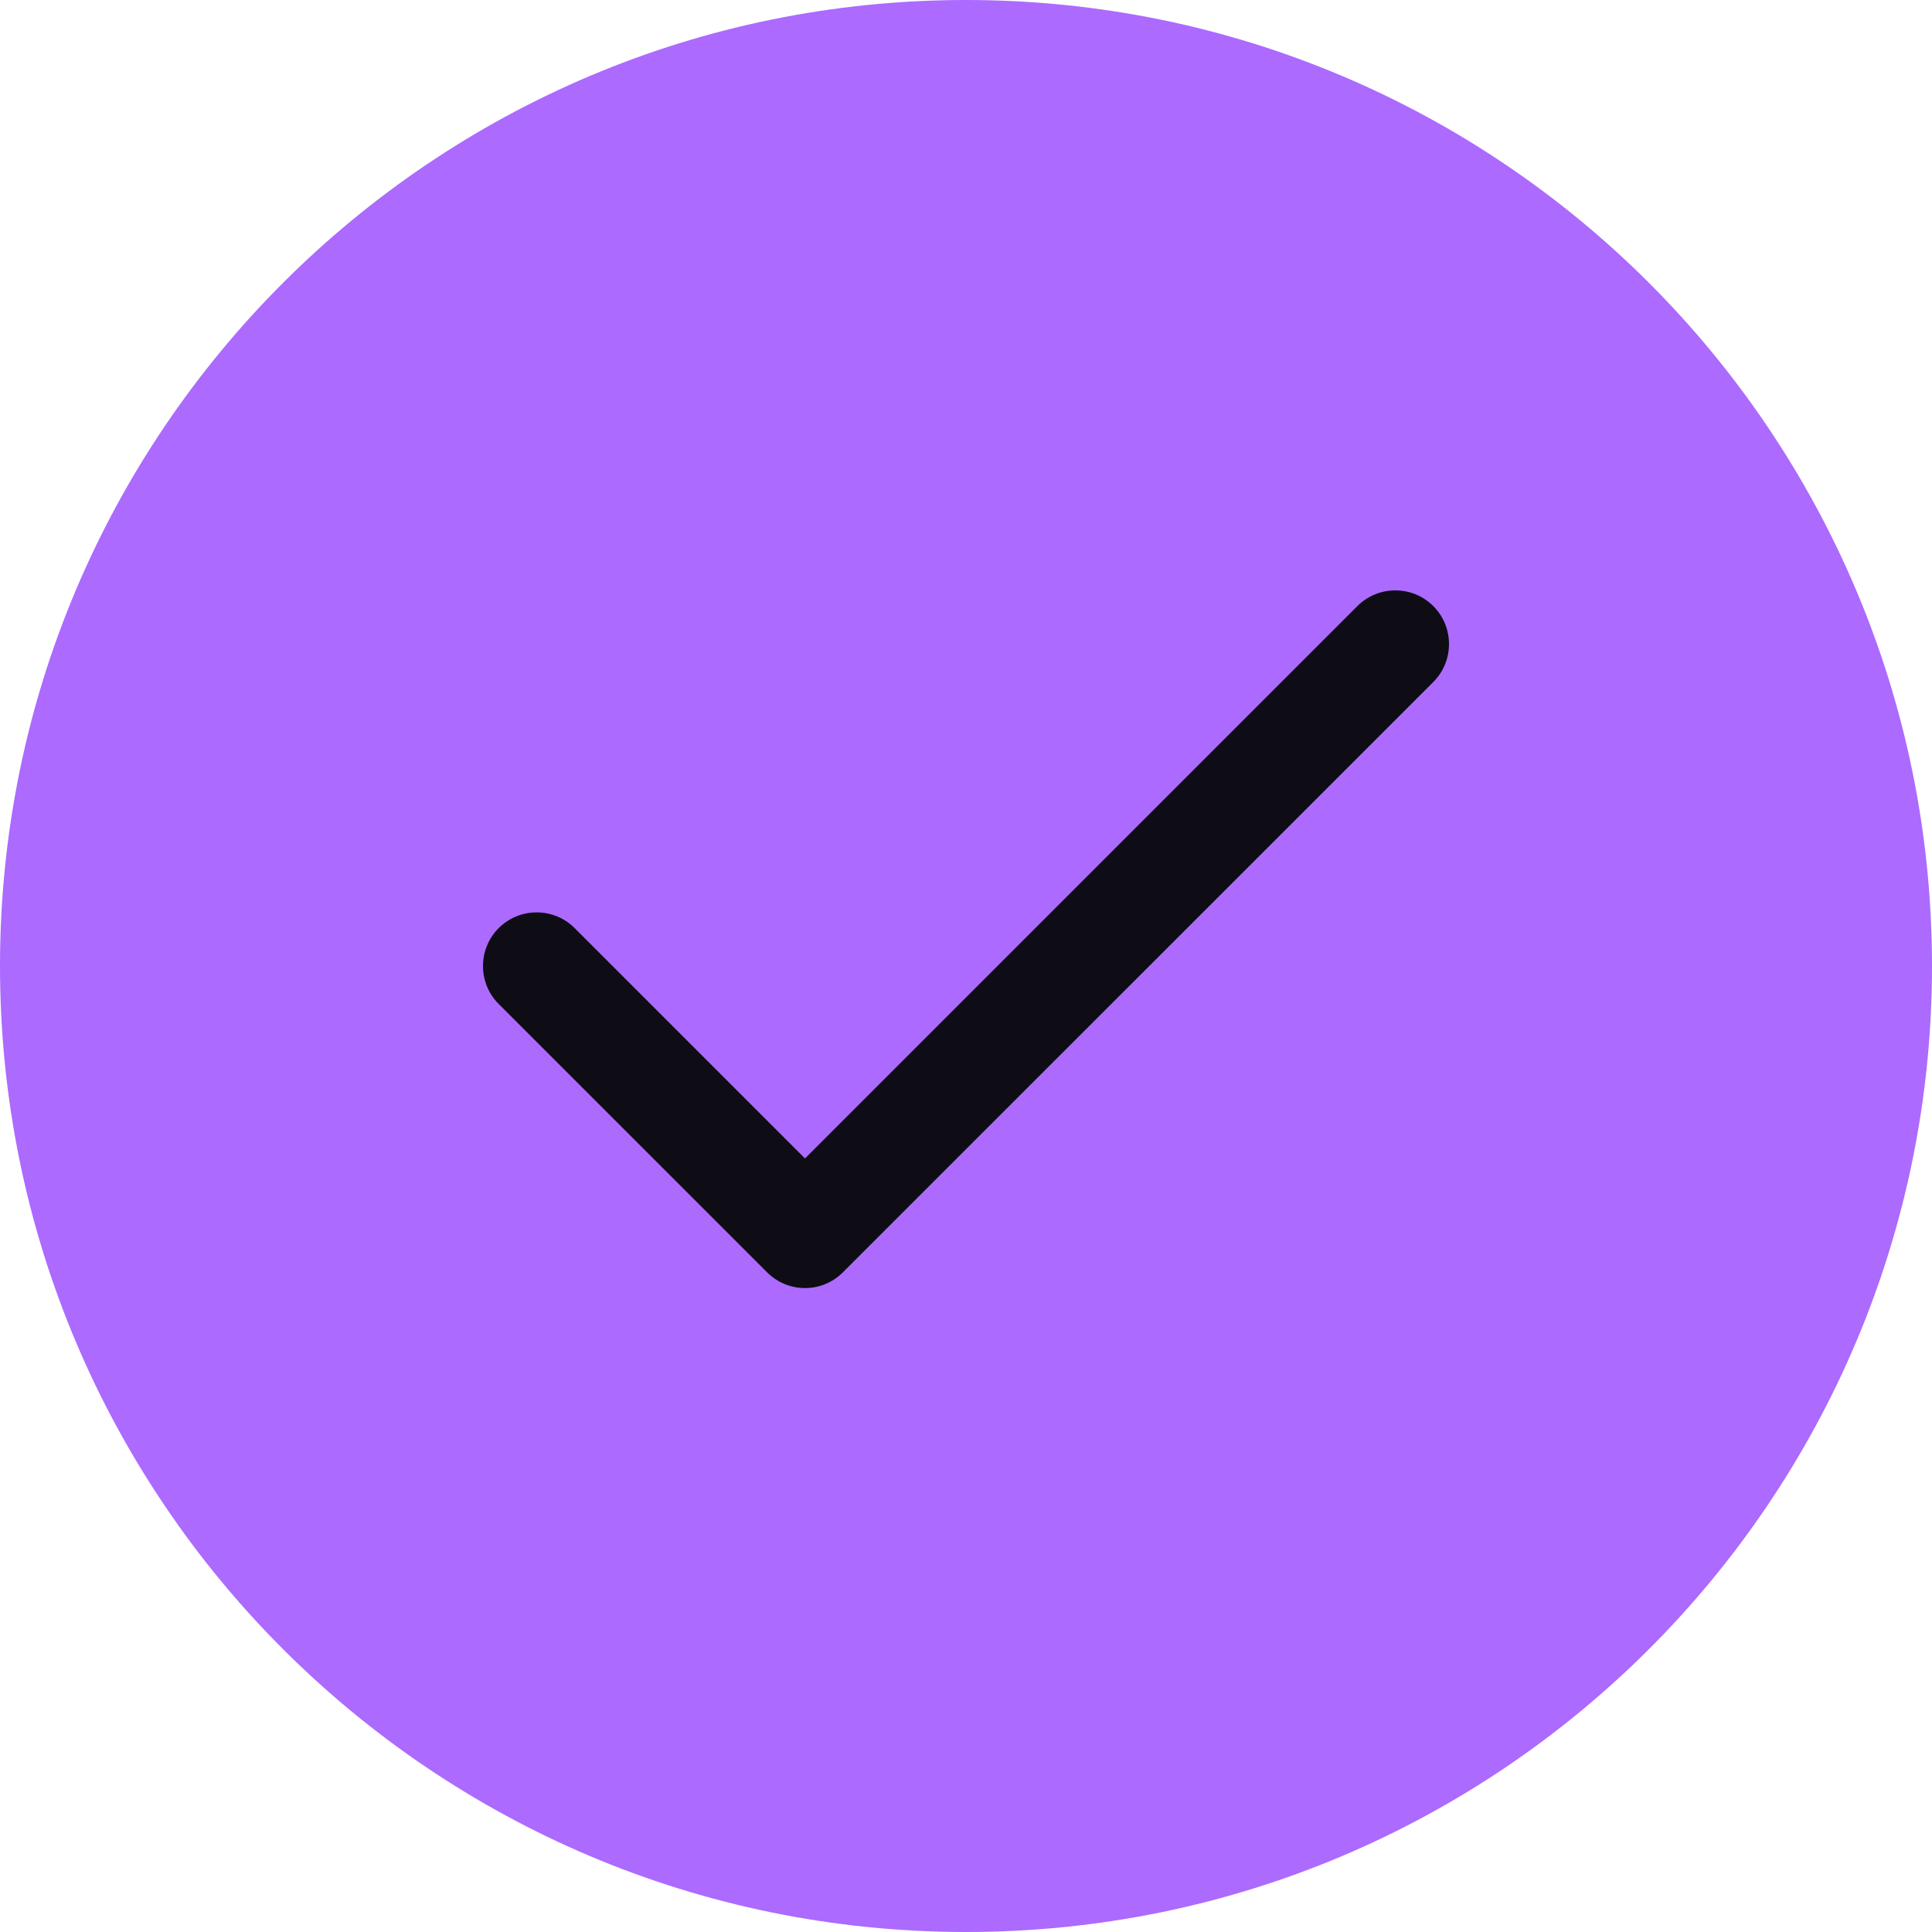
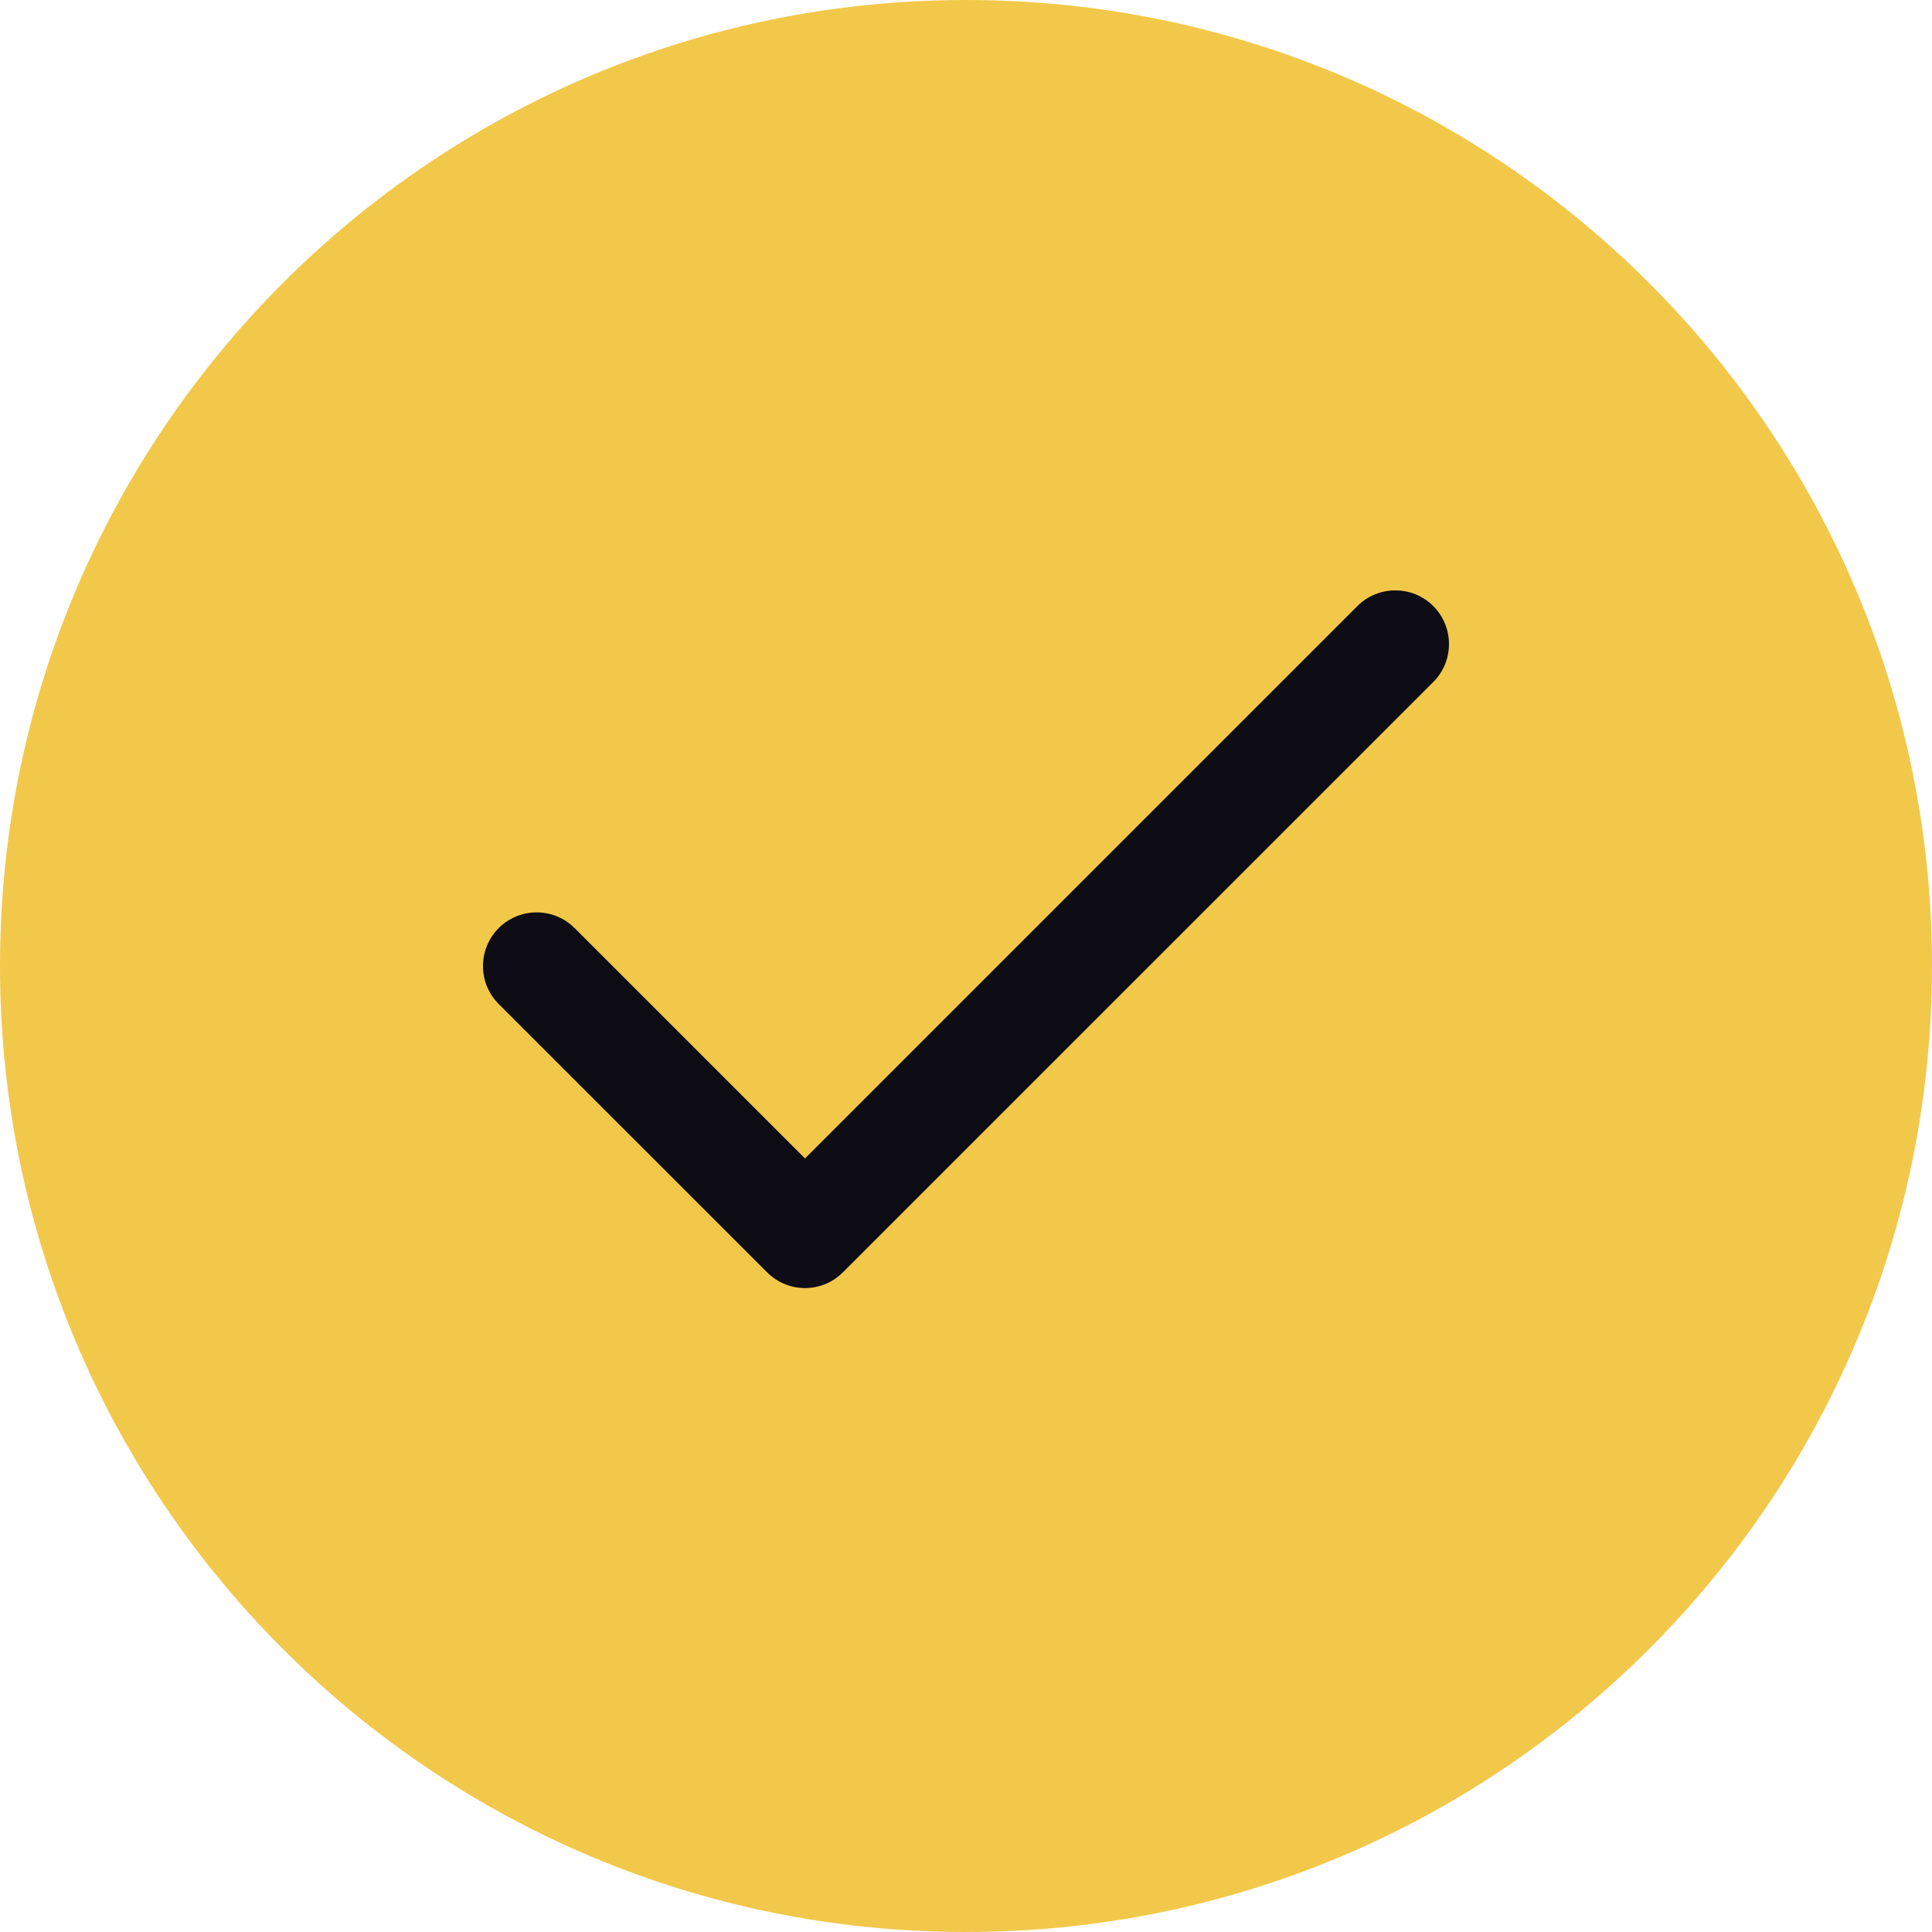
<svg xmlns="http://www.w3.org/2000/svg" width="24" height="24" viewBox="0 0 24 24" fill="none">
-   <rect width="24" height="24" rx="12" fill="#AC6AFF" />
+   <rect width="24" height="24" rx="12" fill="#F2C84B" />
  <path fill-rule="evenodd" clip-rule="evenodd" d="M17.805 7.529C18.065 7.79 18.065 8.212 17.805 8.472L10.471 15.805C10.211 16.066 9.789 16.066 9.529 15.805L6.195 12.472C5.935 12.212 5.935 11.79 6.195 11.529C6.456 11.269 6.878 11.269 7.138 11.529L10 14.391L16.862 7.529C17.122 7.269 17.544 7.269 17.805 7.529Z" fill="#0E0C15" />
</svg>
